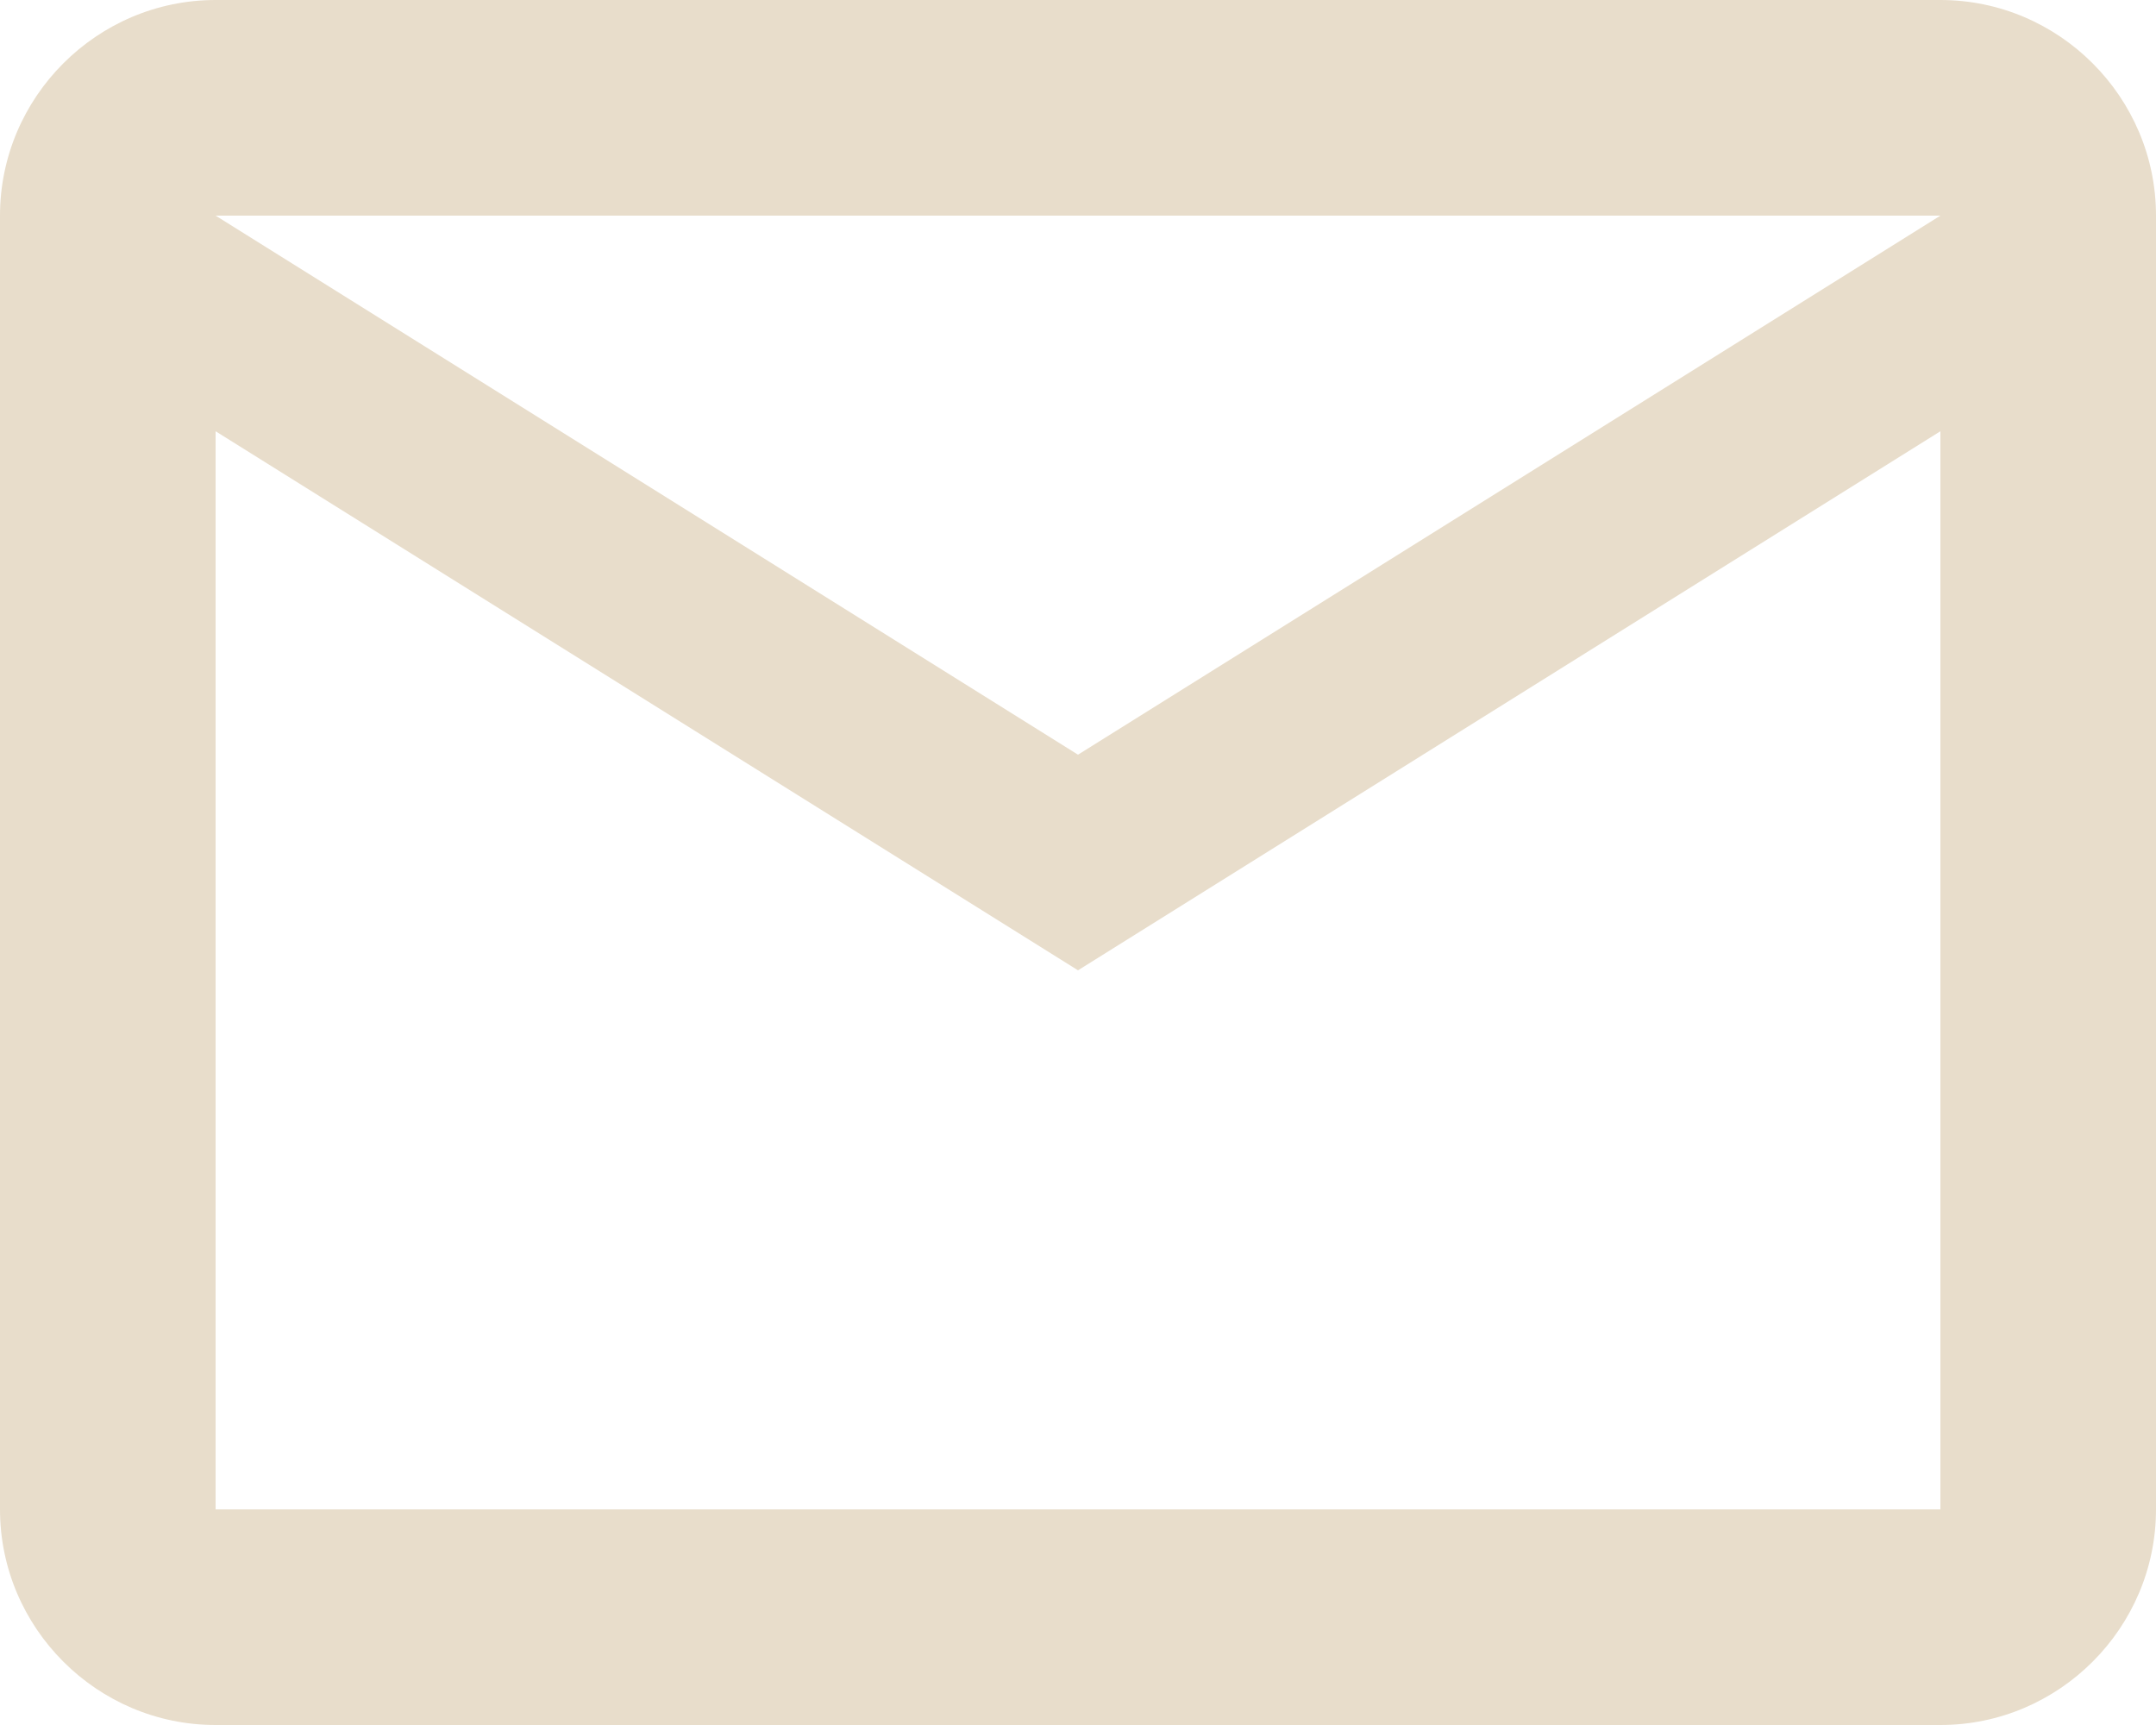
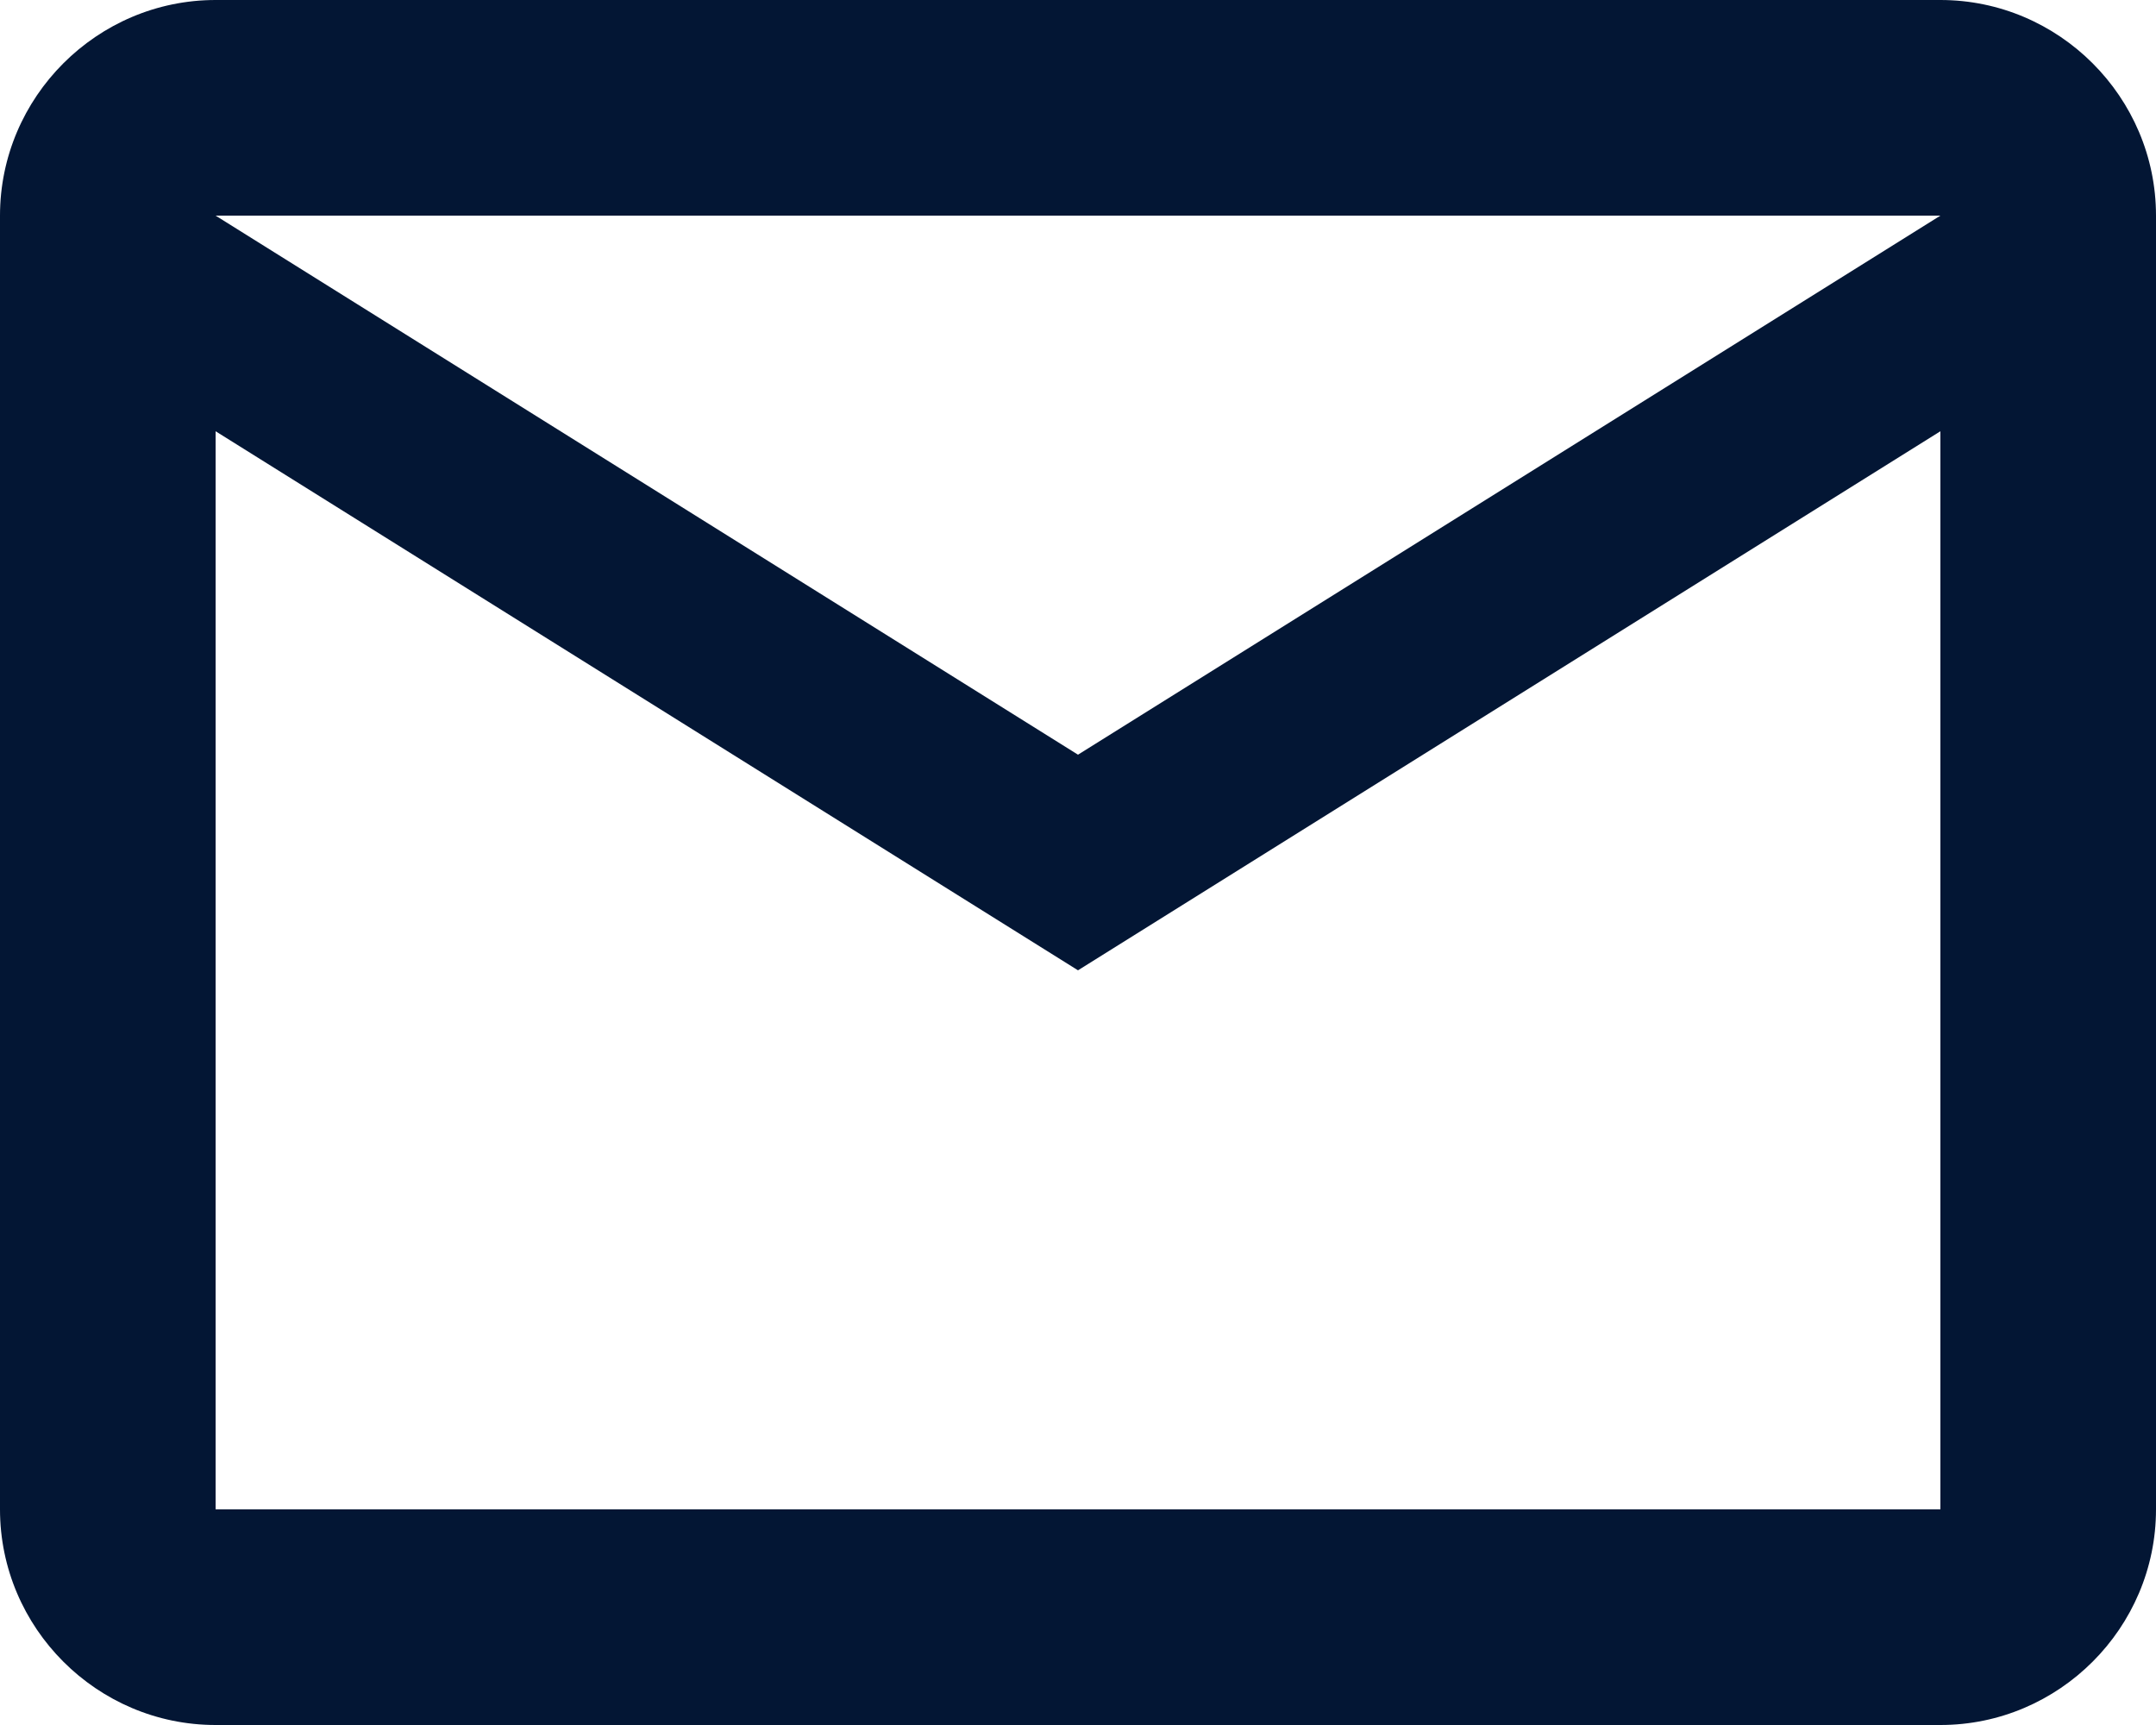
- <svg xmlns="http://www.w3.org/2000/svg" fill="#e8ddcb" viewBox="2 4 20 16">
+ <svg xmlns="http://www.w3.org/2000/svg" fill="#031634" viewBox="2 4 20 16">
  <path d="M0 0h24v24H0V0z" fill="none" />
  <path d="M22 6c0-1.1-.9-2-2-2H4c-1.1 0-2 .9-2 2v12c0 1.1.9 2 2 2h16c1.1 0 2-.9 2-2V6zm-2 0l-8 5-8-5h16zm0 12H4V8l8 5 8-5v10z" />
</svg>
